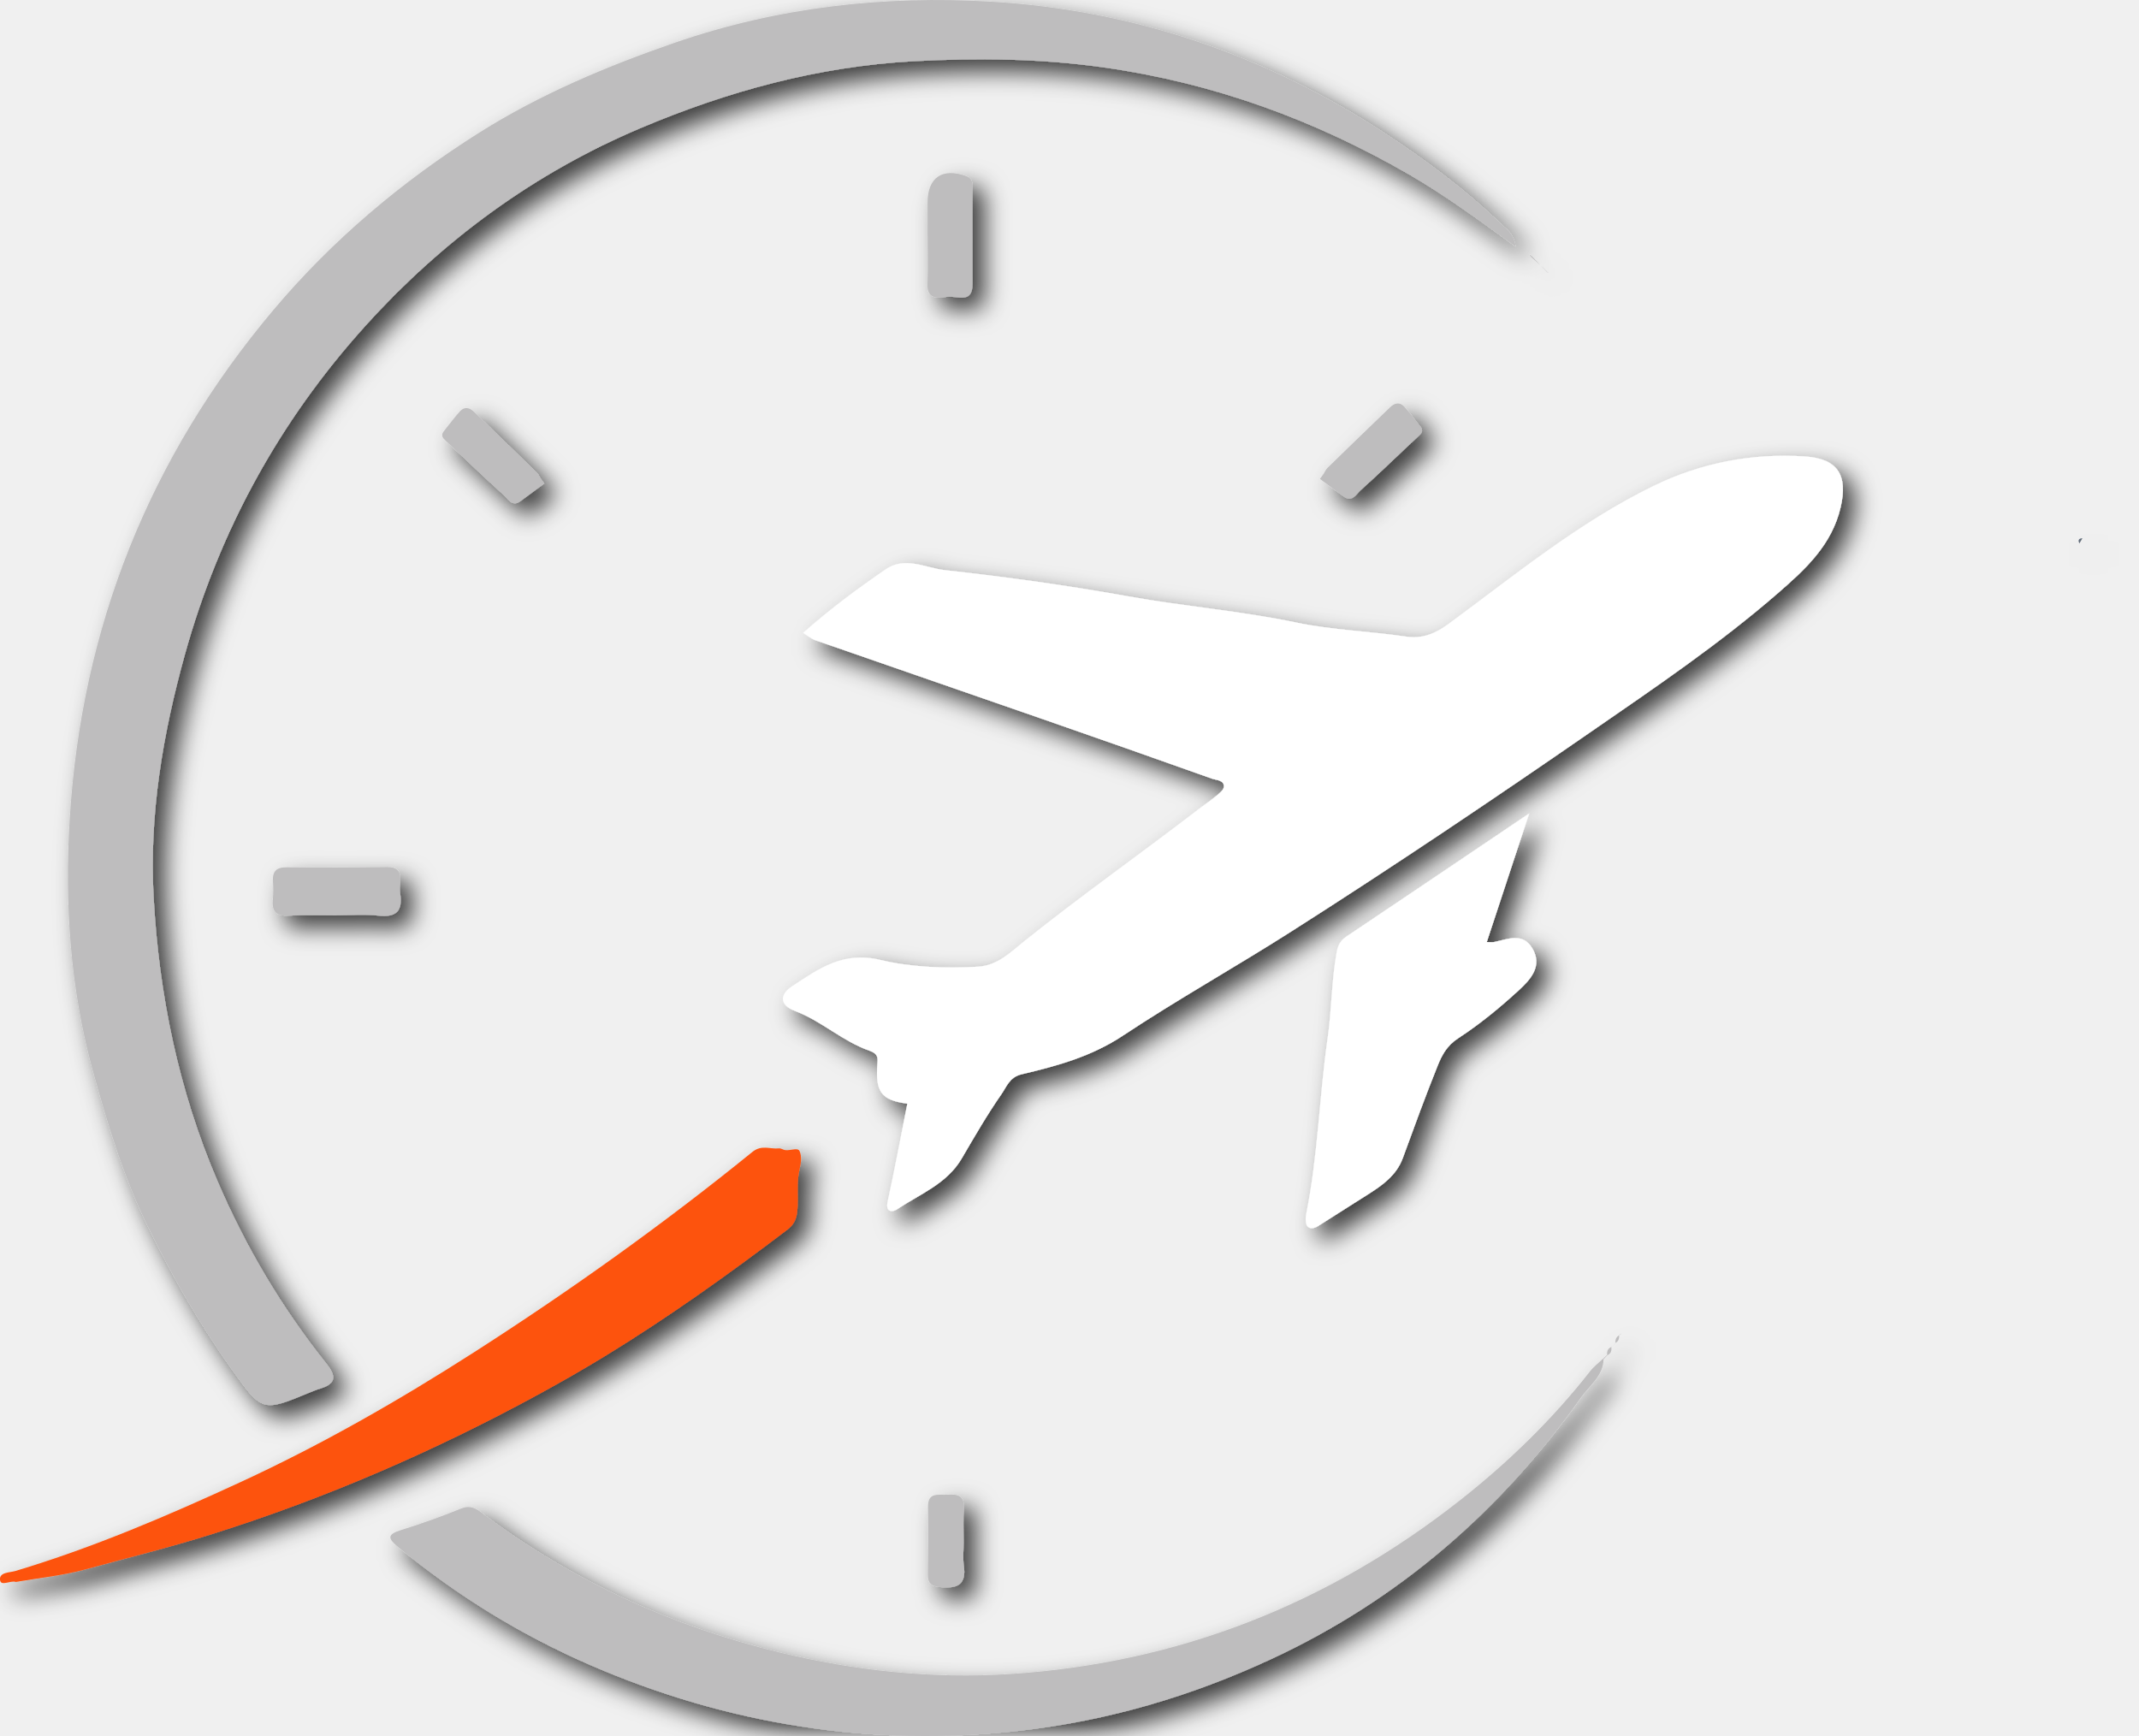
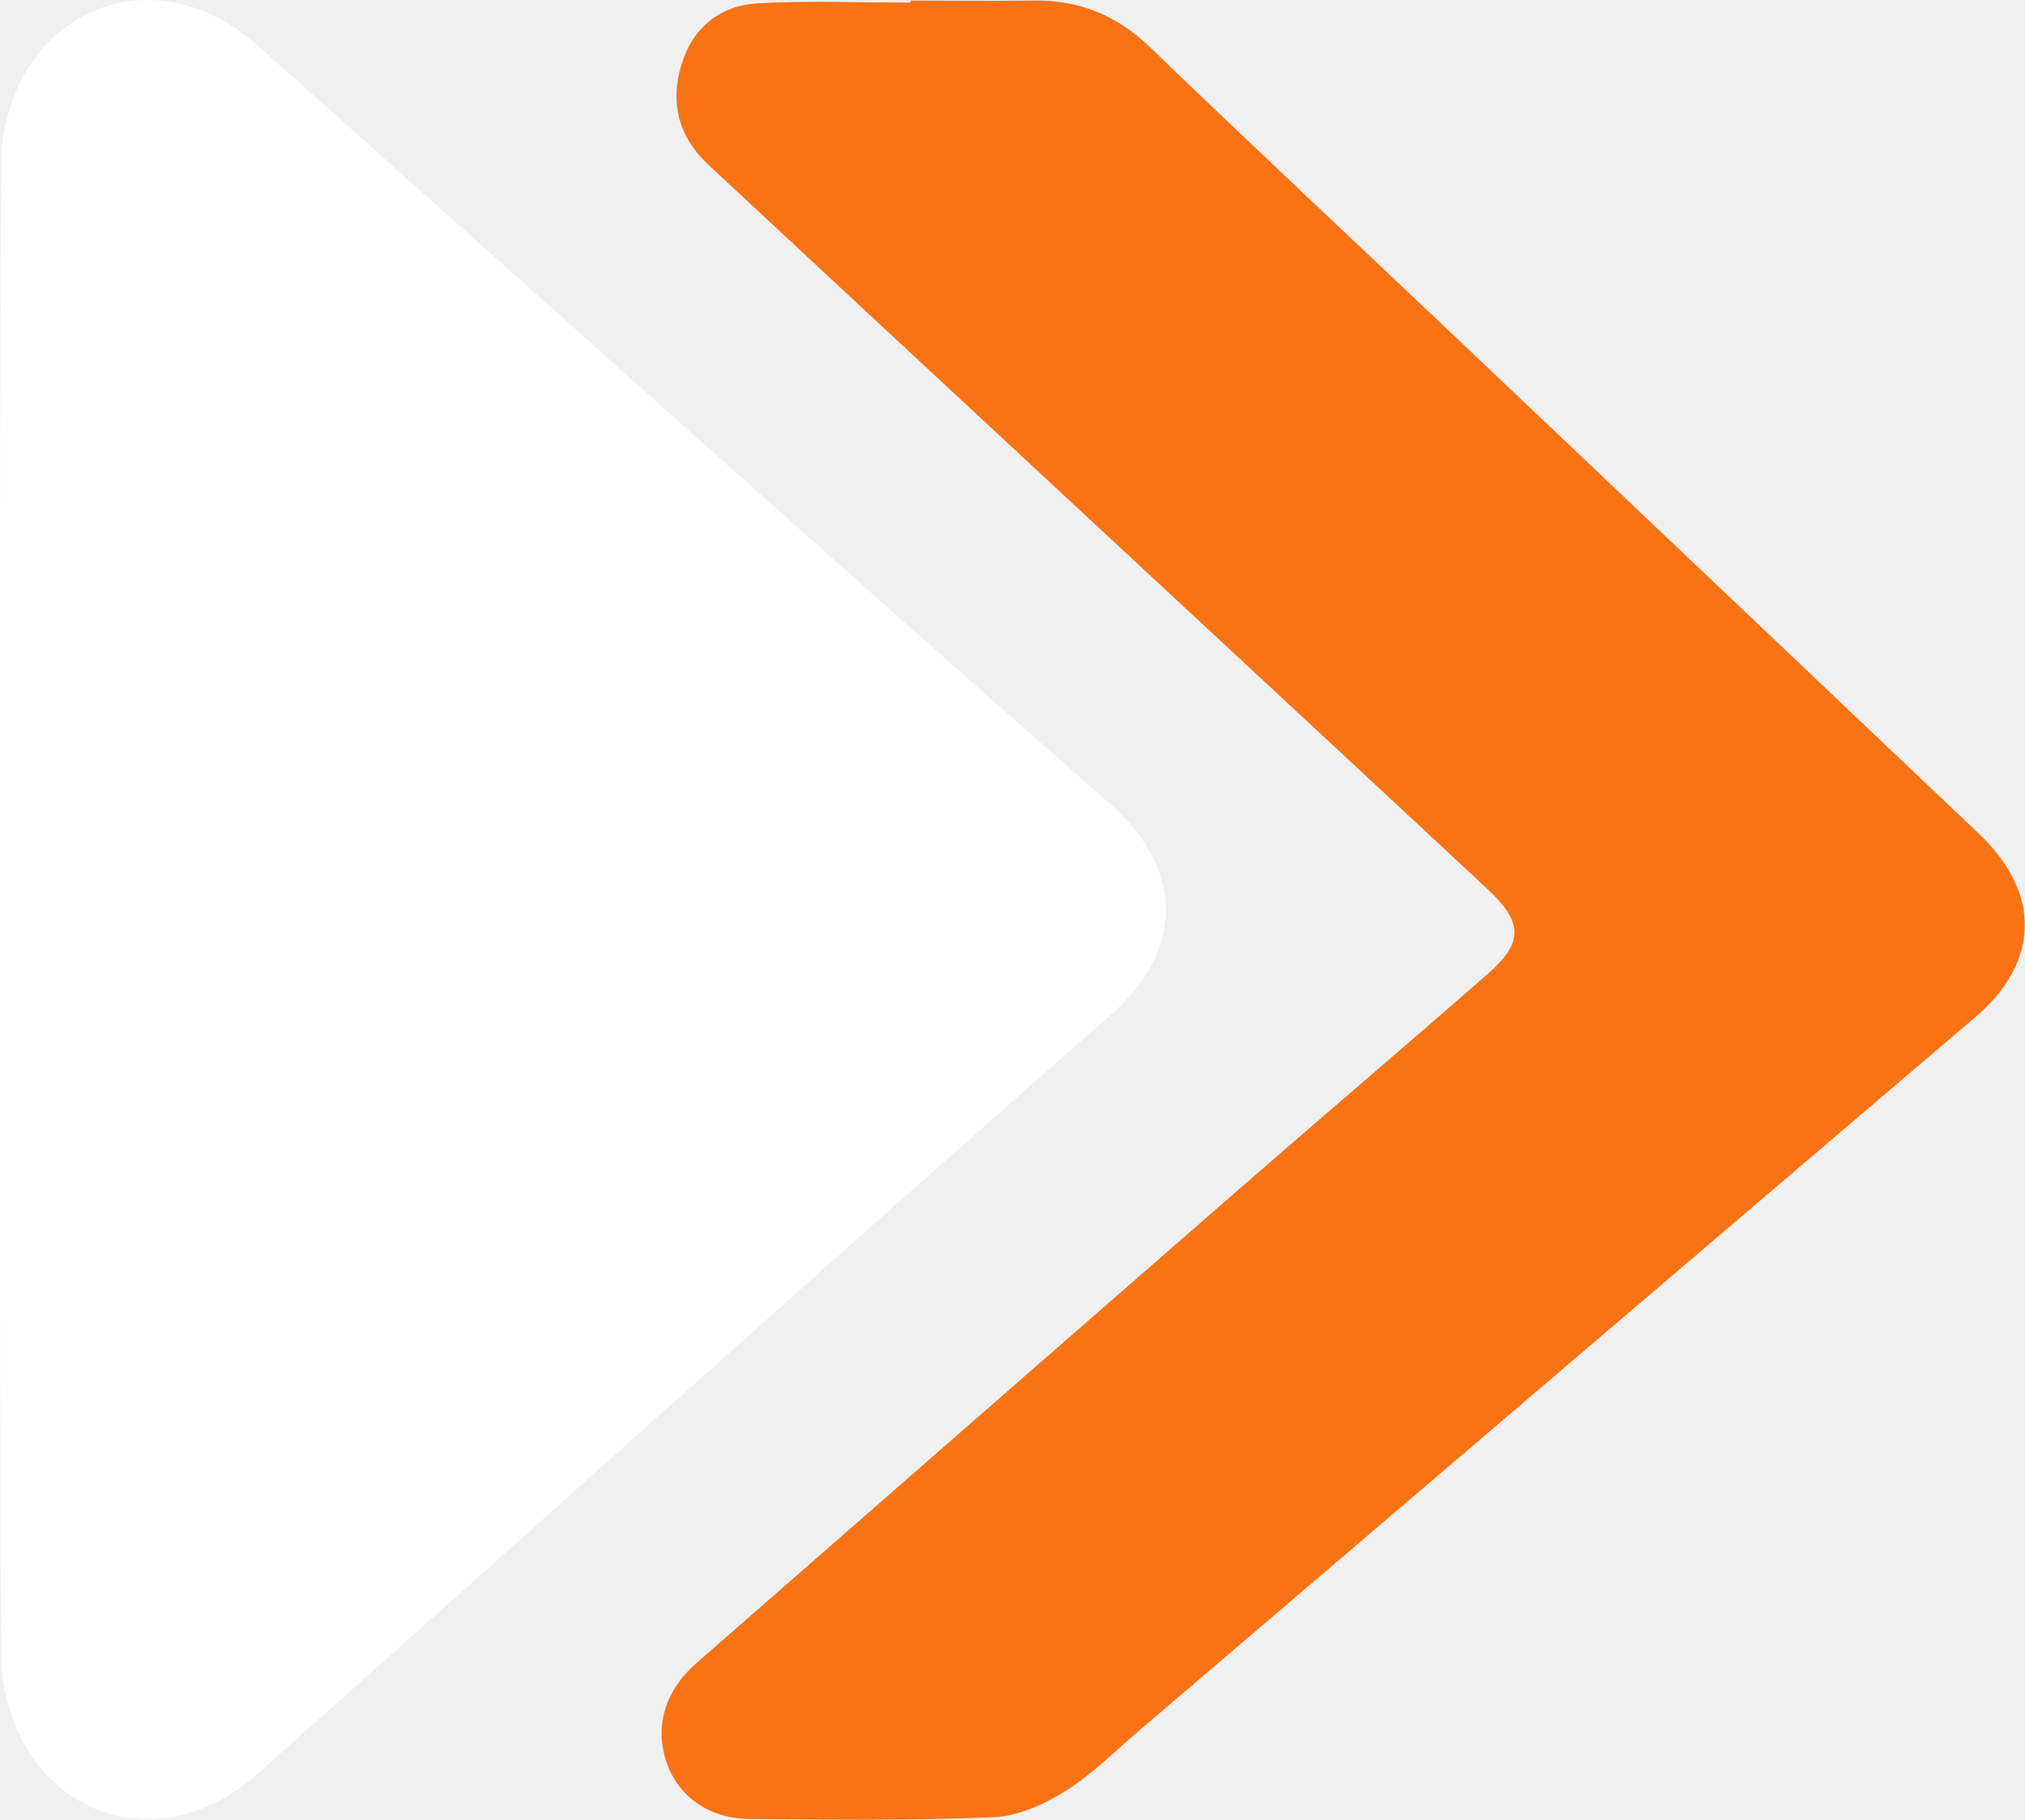
- <svg xmlns="http://www.w3.org/2000/svg" id="Layer_1" viewBox="0 0 461.24 374.34">
+ <svg xmlns="http://www.w3.org/2000/svg" id="Layer_1" viewBox="0 0 107.85 96.92">
  <defs>
-     <style>.cls-1{fill:#fff;}.cls-2{fill:#626d7a;filter:url(#drop-shadow-1);}.cls-3{fill:#fd5211;}.cls-4{filter:url(#drop-shadow-2);}.cls-5{fill:#bebdbe;}</style>
-     <filter id="drop-shadow-1" filterUnits="userSpaceOnUse">
-       <feOffset dx="3" dy="3" />
-       <feGaussianBlur result="blur" stdDeviation="3" />
-       <feFlood flood-color="#000" flood-opacity=".75" />
-       <feComposite in2="blur" operator="in" />
-       <feComposite in="SourceGraphic" />
-     </filter>
-     <filter id="drop-shadow-2" filterUnits="userSpaceOnUse">
-       <feOffset dx="2.59" dy="2.59" />
-       <feGaussianBlur result="blur-2" stdDeviation="2.59" />
-       <feFlood flood-color="#000" flood-opacity=".75" />
-       <feComposite in2="blur-2" operator="in" />
-       <feComposite in="SourceGraphic" />
-     </filter>
+     <style>.cls-1{fill:#fff;}.cls-2{fill:#f97315;}</style>
  </defs>
-   <path class="cls-2" d="m449.04,116.06c-.22.37-.43.75-.65,1.12-.38-.71-.13-1.07.65-1.12Z" />
-   <g class="cls-4">
-     <path class="cls-5" d="m326.82,53.16c-8.01-5.79-15.25-11.1-23.03-15.58-20.45-11.78-42.17-19.69-65.64-23.02-13.73-1.95-27.48-2.09-41.19-1.35-20.47,1.11-40.04,6.45-58.92,14.45-22.98,9.74-42.6,24.19-59.25,42.61-18.56,20.54-31.54,44.28-38.95,70.98-4.73,17.05-7.68,34.42-6.71,52.16,1.16,21.15,5.39,41.71,13.77,61.27,6.07,14.17,13.88,27.34,23.5,39.39,2.19,2.74,2.04,4.33-1.38,5.37-.68.21-1.36.47-2.02.74-10.51,4.38-10.43,4.32-17.14-5.09-6.93-9.71-12.77-20.03-18.02-30.73-5.24-10.67-8.64-21.96-11.79-33.34-4.93-17.83-6.14-36.11-5.02-54.42,2.53-41.32,17.18-77.99,43.88-109.71,12.74-15.14,27.74-27.77,44.43-38.29,13.12-8.27,27.36-14.26,42.04-19.35C167.62,1.55,190.55-1.03,213.78.36c30.9,1.85,59.43,11.64,85.36,28.71,8.76,5.77,17.12,12.04,24.67,19.33,1.09,1.05,2.57,1.89,3.01,4.77Z" />
-     <path class="cls-5" d="m345.79,293.1c-.11,3.65-3.08,5.7-4.91,8.29-17.31,24.5-39.27,43.56-66.57,56.28-17.27,8.05-35.33,13.39-54.28,15.52-32.18,3.62-63.18-1.31-92.78-14.16-14.89-6.46-28.71-14.97-41.31-25.36-2.24-1.85-2.65-2.75.55-3.74,4.37-1.36,8.7-2.91,12.95-4.64,2.44-.99,3.85.51,5.39,1.65,19.03,14.13,40.14,23.75,63.13,29.35,16.4,3.99,33.05,5.78,49.86,4.69,36.23-2.35,68.57-15.06,97.07-37.52,10.4-8.19,19.84-17.37,28.02-27.81.78-.99,1.83-1.78,2.75-2.66l.11.11Z" />
-     <g>
-       <path class="cls-3" d="m3.41,341.12c-1.17-.38-3.15.99-3.39-.34-.31-1.78,2.08-1.66,3.26-2.01,16.77-5.03,32.81-11.89,48.66-19.21,17.43-8.05,34.06-17.57,50.21-27.92,20.81-13.34,40.91-27.68,60.1-43.25,1.98-1.61,3.82-.55,5.72-.76.44-.05.91.32,1.39.38,1.05.13,2.66-.61,3.04.18.51,1.05.34,2.61.03,3.85-.74,2.95-.23,5.93-.49,8.89-.17,1.98-.73,3.14-2.26,4.3-12.66,9.61-25.58,18.84-39.15,27.14-4.71,2.88-9.52,5.63-14.37,8.28-22.52,12.27-45.93,22.43-70.44,30.15-9.02,2.84-18.18,5.09-27.27,7.6-4.89,1.35-10.01,1.85-15.05,2.73Z" />
-       <g>
-         <path class="cls-1" d="m195.64,237.98c-5.63-.74-6.94-2.54-6.43-8.68.1-1.17.12-2.1-1.71-2.73-5.76-1.99-10.32-6.4-16.07-8.58-3.36-1.28-3.38-3.51-.56-5.36,5.68-3.73,10.88-7.55,18.92-5.64,6.69,1.59,13.98,1.87,21.11,1.46,4.25-.24,7.12-3.22,9.81-5.37,12.25-9.82,25.07-18.85,37.51-28.41,1.28-.99,2.65-1.88,3.89-2.91.72-.59,1.75-1.35,1.8-2.09.09-1.47-1.6-1.42-2.52-1.75-12.29-4.39-24.6-8.7-36.92-12.99-16.2-5.64-32.43-11.22-48.63-16.87-.83-.29-1.55-.91-2.65-1.59,5.75-5.12,11.69-9.51,17.79-13.7,4.2-2.89,8.56-.3,12.68.16,13.25,1.46,26.48,3.29,39.59,5.65,12.04,2.17,24.24,3.14,36.23,5.65,7.76,1.63,15.8,1.88,23.67,3.03,3.69.54,6.42-.67,9.31-2.8,14.27-10.51,28.03-21.84,44.06-29.66,10.21-4.98,21.2-7.12,32.63-6.38,7.14.46,9.36,4.05,7.76,10.95-1.9,8.16-7.61,13.38-13.43,18.44-12.74,11.08-26.72,20.52-40.59,30.1-21.26,14.69-42.7,29.1-64.5,42.98-12.01,7.65-24.46,14.61-36.32,22.47-6.76,4.48-14.2,6.51-21.8,8.3-2.58.61-3.21,2.67-4.28,4.21-3.11,4.47-5.85,9.21-8.6,13.92-3.22,5.51-9.02,7.68-13.95,10.96-.99.66-2.54.71-2.03-1.65,1.52-7.02,2.85-14.08,4.25-21.12Z" />
-         <path class="cls-1" d="m329.73,175.43c-3.31,10.03-6.18,18.76-9.13,27.71.74,0,1.19.07,1.62-.01,2.88-.59,6.06-2.08,8.13,1.25,2.41,3.88-.32,6.82-2.8,9.11-4.11,3.78-8.47,7.37-13.14,10.41-2.42,1.57-3.5,3.65-4.41,5.92-2.64,6.57-5.07,13.23-7.5,19.88-1.38,3.77-4.41,5.88-7.58,7.89-3.28,2.08-6.56,4.16-9.84,6.24-.96.61-2.1,1.49-3.06.7-.53-.44-.54-1.86-.36-2.76,2.54-12.48,2.8-25.24,4.61-37.81.88-6.1.84-12.36,1.93-18.48.28-1.56.8-2.62,2.14-3.52,12.75-8.54,25.46-17.14,39.41-26.54Z" />
-       </g>
-     </g>
-     <path class="cls-5" d="m72.57,197.4c-3.44,0-6.89-.13-10.33.04-2.67.13-3.68-.9-3.41-3.5.13-1.28.12-2.59.03-3.87-.15-2.2.74-3.07,2.99-3.05,7.17.07,14.35.06,21.52-.05,2.31-.04,3.11.93,2.92,3.09-.07.85-.13,1.74,0,2.58.6,3.75-.79,5.24-4.69,4.81-2.98-.33-6.02-.07-9.03-.07h0Z" />
-     <path class="cls-5" d="m200.02,50.51c0-2.28,0-4.57,0-6.85-.02-5.38,3.19-7.55,8.29-5.7,1.48.54,1.38,1.63,1.39,2.74.02,6.85,0,13.7.01,20.55,0,4.3-3.28,2.55-5.31,2.74-1.95.18-4.54.83-4.4-2.77.13-3.56.03-7.14.03-10.7Z" />
-     <path class="cls-5" d="m117.37,104.27c-1.72,1.27-3.42,2.56-5.16,3.81-1.78,1.28-2.69-.53-3.57-1.32-4.25-3.8-8.32-7.79-12.49-11.68-.71-.66-1.17-1.21-.43-2.12,1.16-1.43,2.24-2.93,3.48-4.29.95-1.03,2.06-.79,3.01.12,4.52,4.35,9.03,8.71,13.52,13.09.37.36.59.88.87,1.33.26.35.51.7.77,1.06Z" />
-     <path class="cls-5" d="m284.62,103.27c1.72,1.27,3.42,2.56,5.16,3.81,1.78,1.28,2.69-.53,3.57-1.32,4.25-3.8,8.32-7.79,12.49-11.68.71-.66,1.17-1.21.43-2.12-1.16-1.43-2.24-2.93-3.48-4.29-.95-1.03-2.06-.79-3.01.12-4.52,4.35-9.03,8.71-13.52,13.09-.37.36-.59.88-.87,1.33-.26.35-.51.7-.77,1.06Z" />
-     <path class="cls-5" d="m207.8,332.49c0,1.71-.2,3.46.04,5.14.58,4-1.31,4.96-4.89,4.62-1.91-.18-2.9-.64-2.87-2.73.08-4.86.1-9.71.03-14.57-.05-3.33,2.34-2.5,4.2-2.64,2.1-.16,3.68.16,3.52,2.9-.15,2.42-.03,4.86-.03,7.28Z" />
-     <path class="cls-5" d="m349.15,287.86c.01.72-.08,1.39-.85,1.73l.03.03c-.03-.73.16-1.35.86-1.71l-.04-.05Z" />
-     <path class="cls-5" d="m346.55,292.15c-.06-.76.13-1.37.9-1.69,0,0,.02.02.02.02.08.76-.07,1.4-.84,1.75,0,0-.07-.07-.07-.07Z" />
-     <path class="cls-5" d="m332.79,57.85c.28.29.57.57.85.86l.05-.04c-.29-.28-.57-.57-.86-.85l-.04.04Z" />
-     <path class="cls-5" d="m333.64,58.71c.12.07.23.13.35.2-.1-.08-.2-.16-.3-.25,0,0-.05.04-.05.04Z" />
-     <path class="cls-5" d="m332.83,57.81l-.9-.83.02-.02c.28.3.56.59.84.89,0,0,.04-.04.04-.04Z" />
-     <path class="cls-5" d="m331.93,56.98c-.31-.27-.61-.54-.92-.8l.11-.11c.28.3.56.59.84.89,0,0-.02.02-.02.02Z" />
-     <path class="cls-5" d="m331.01,56.18l-.91-.82.16-.17c.28.29.56.59.85.88,0,0-.11.11-.11.11Z" />
-     <path class="cls-5" d="m349.19,287.9c.11-.12.23-.24.34-.36-.03.07-.03.17-.08.21-.09.06-.2.08-.3.11,0,0,.04.05.04.05Z" />
-     <path class="cls-5" d="m348.3,289.58c-.28.3-.56.59-.84.89,0,0-.02-.02-.02-.02.29-.28.59-.56.88-.84,0,0-.03-.03-.03-.03Z" />
-     <path class="cls-5" d="m345.68,292.99c.29-.28.58-.56.87-.84,0,0,.07.07.07.07-.28.29-.56.58-.84.88,0,0-.11-.11-.11-.11Z" />
-     <path class="cls-5" d="m330.1,55.36c-.13-.18-.27-.35-.4-.53.19.12.38.24.57.36,0,0-.16.16-.16.16Z" />
-   </g>
+   <path class="cls-2" d="m48.5.03c2.17,0,4.34.03,6.5,0,2.43-.05,4.46.76,6.23,2.47,5.35,5.15,10.78,10.23,16.16,15.33,9.34,8.86,18.68,17.72,28.01,26.58,3.3,3.13,3.26,6.81-.18,9.75-7.09,6.05-14.19,12.09-21.27,18.14-7.79,6.64-15.57,13.3-23.37,19.95-1.26,1.08-2.45,2.28-3.85,3.15-1.13.71-2.51,1.33-3.81,1.39-4.33.18-8.67.13-13.01.09-2.17-.02-3.78-1.21-4.4-2.98-.67-1.95-.09-3.87,1.59-5.33,9.69-8.47,19.37-16.94,29.08-25.4,4.35-3.79,8.74-7.52,13.08-11.32,1.87-1.64,1.85-2.73,0-4.46-8.03-7.49-16.09-14.95-24.13-22.43-5.81-5.4-11.63-10.8-17.43-16.21-1.57-1.47-2.02-3.29-1.41-5.3.59-1.97,2.05-3.15,4.04-3.27,2.71-.16,5.43-.04,8.16-.04V.03Z" />
+   <path class="cls-1" d="m62.09,48.29c0,.11,0,.22,0,.32,0,.08,0,.16,0,.24-.03.3-.08.6-.14.9-.35,1.54-1.31,3-2.82,4.33-15.26,13.38-30.33,26.99-45.5,40.47-4.01,3.55-9.42,3.02-12.14-1.31-.84-1.35-1.4-3.21-1.41-4.84C-.02,75.51,0,62.61,0,49.71v-2.52C0,34.29-.02,21.38.08,8.49c0-1.63.56-3.49,1.41-4.84C4.21-.68,9.62-1.21,13.62,2.34c15.17,13.49,30.24,27.1,45.5,40.47,1.51,1.33,2.47,2.79,2.82,4.33.07.3.12.6.14.9,0,.08.02.16,0,.24Z" />
</svg>
